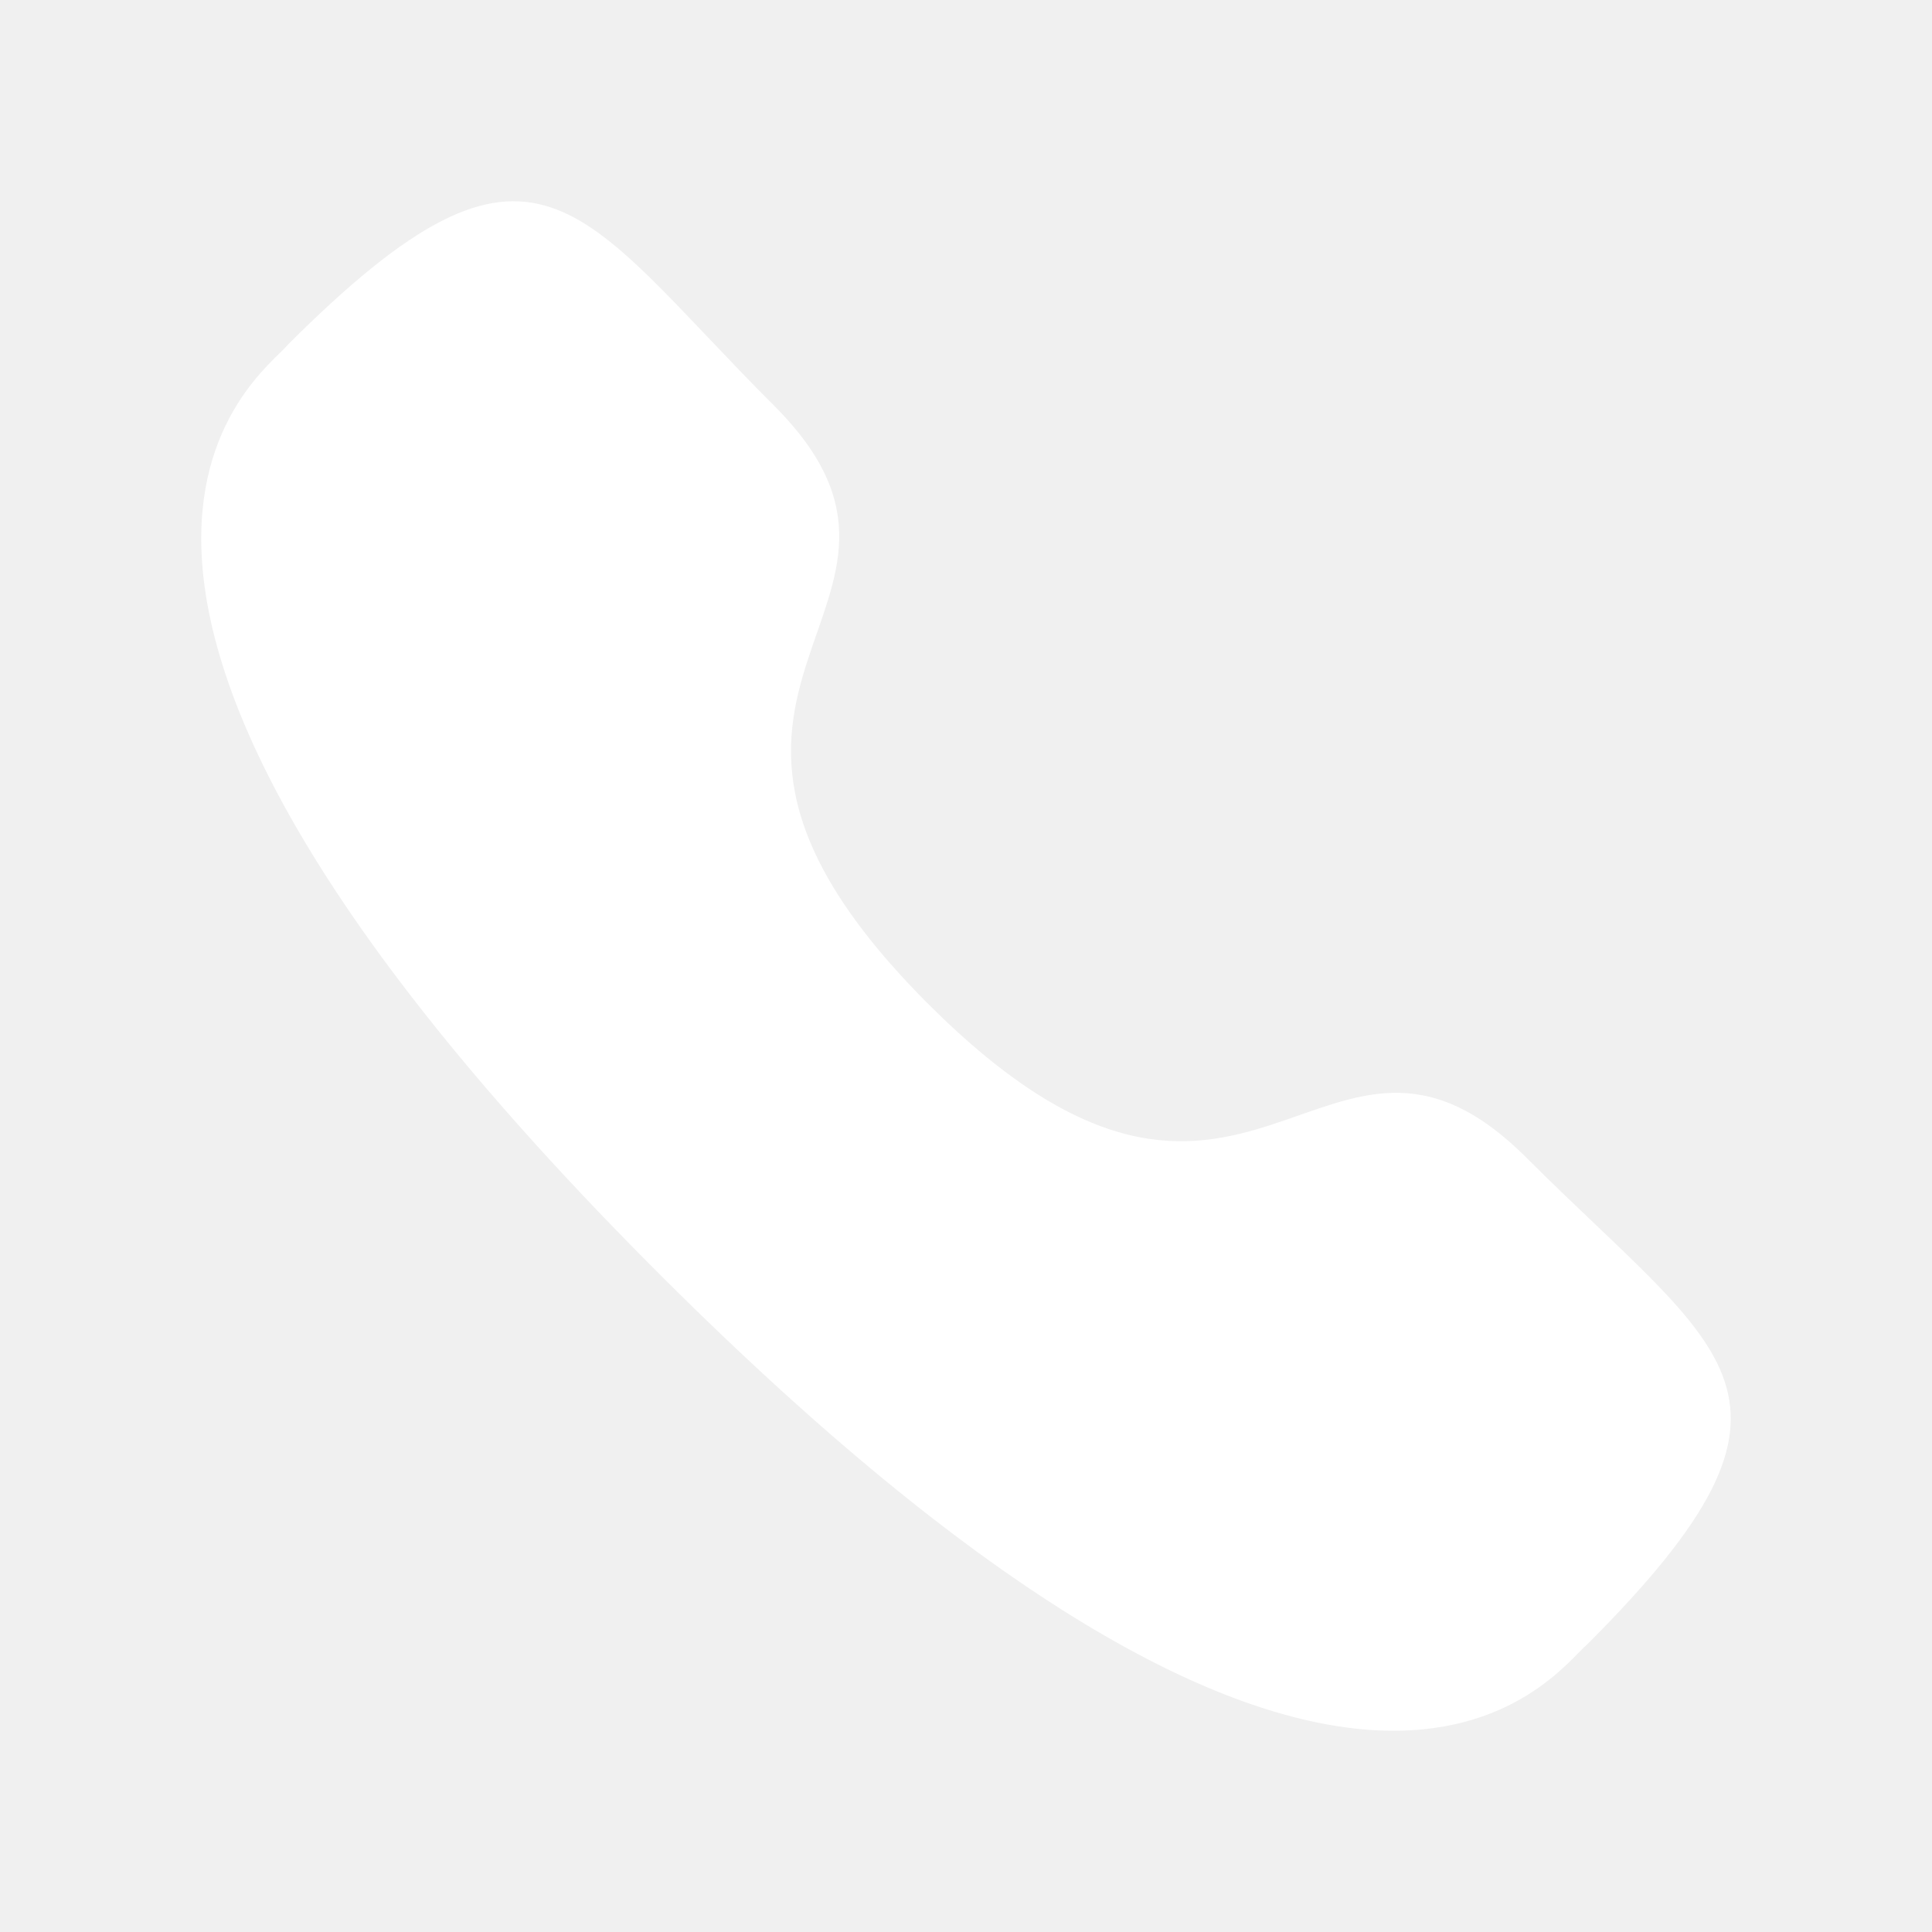
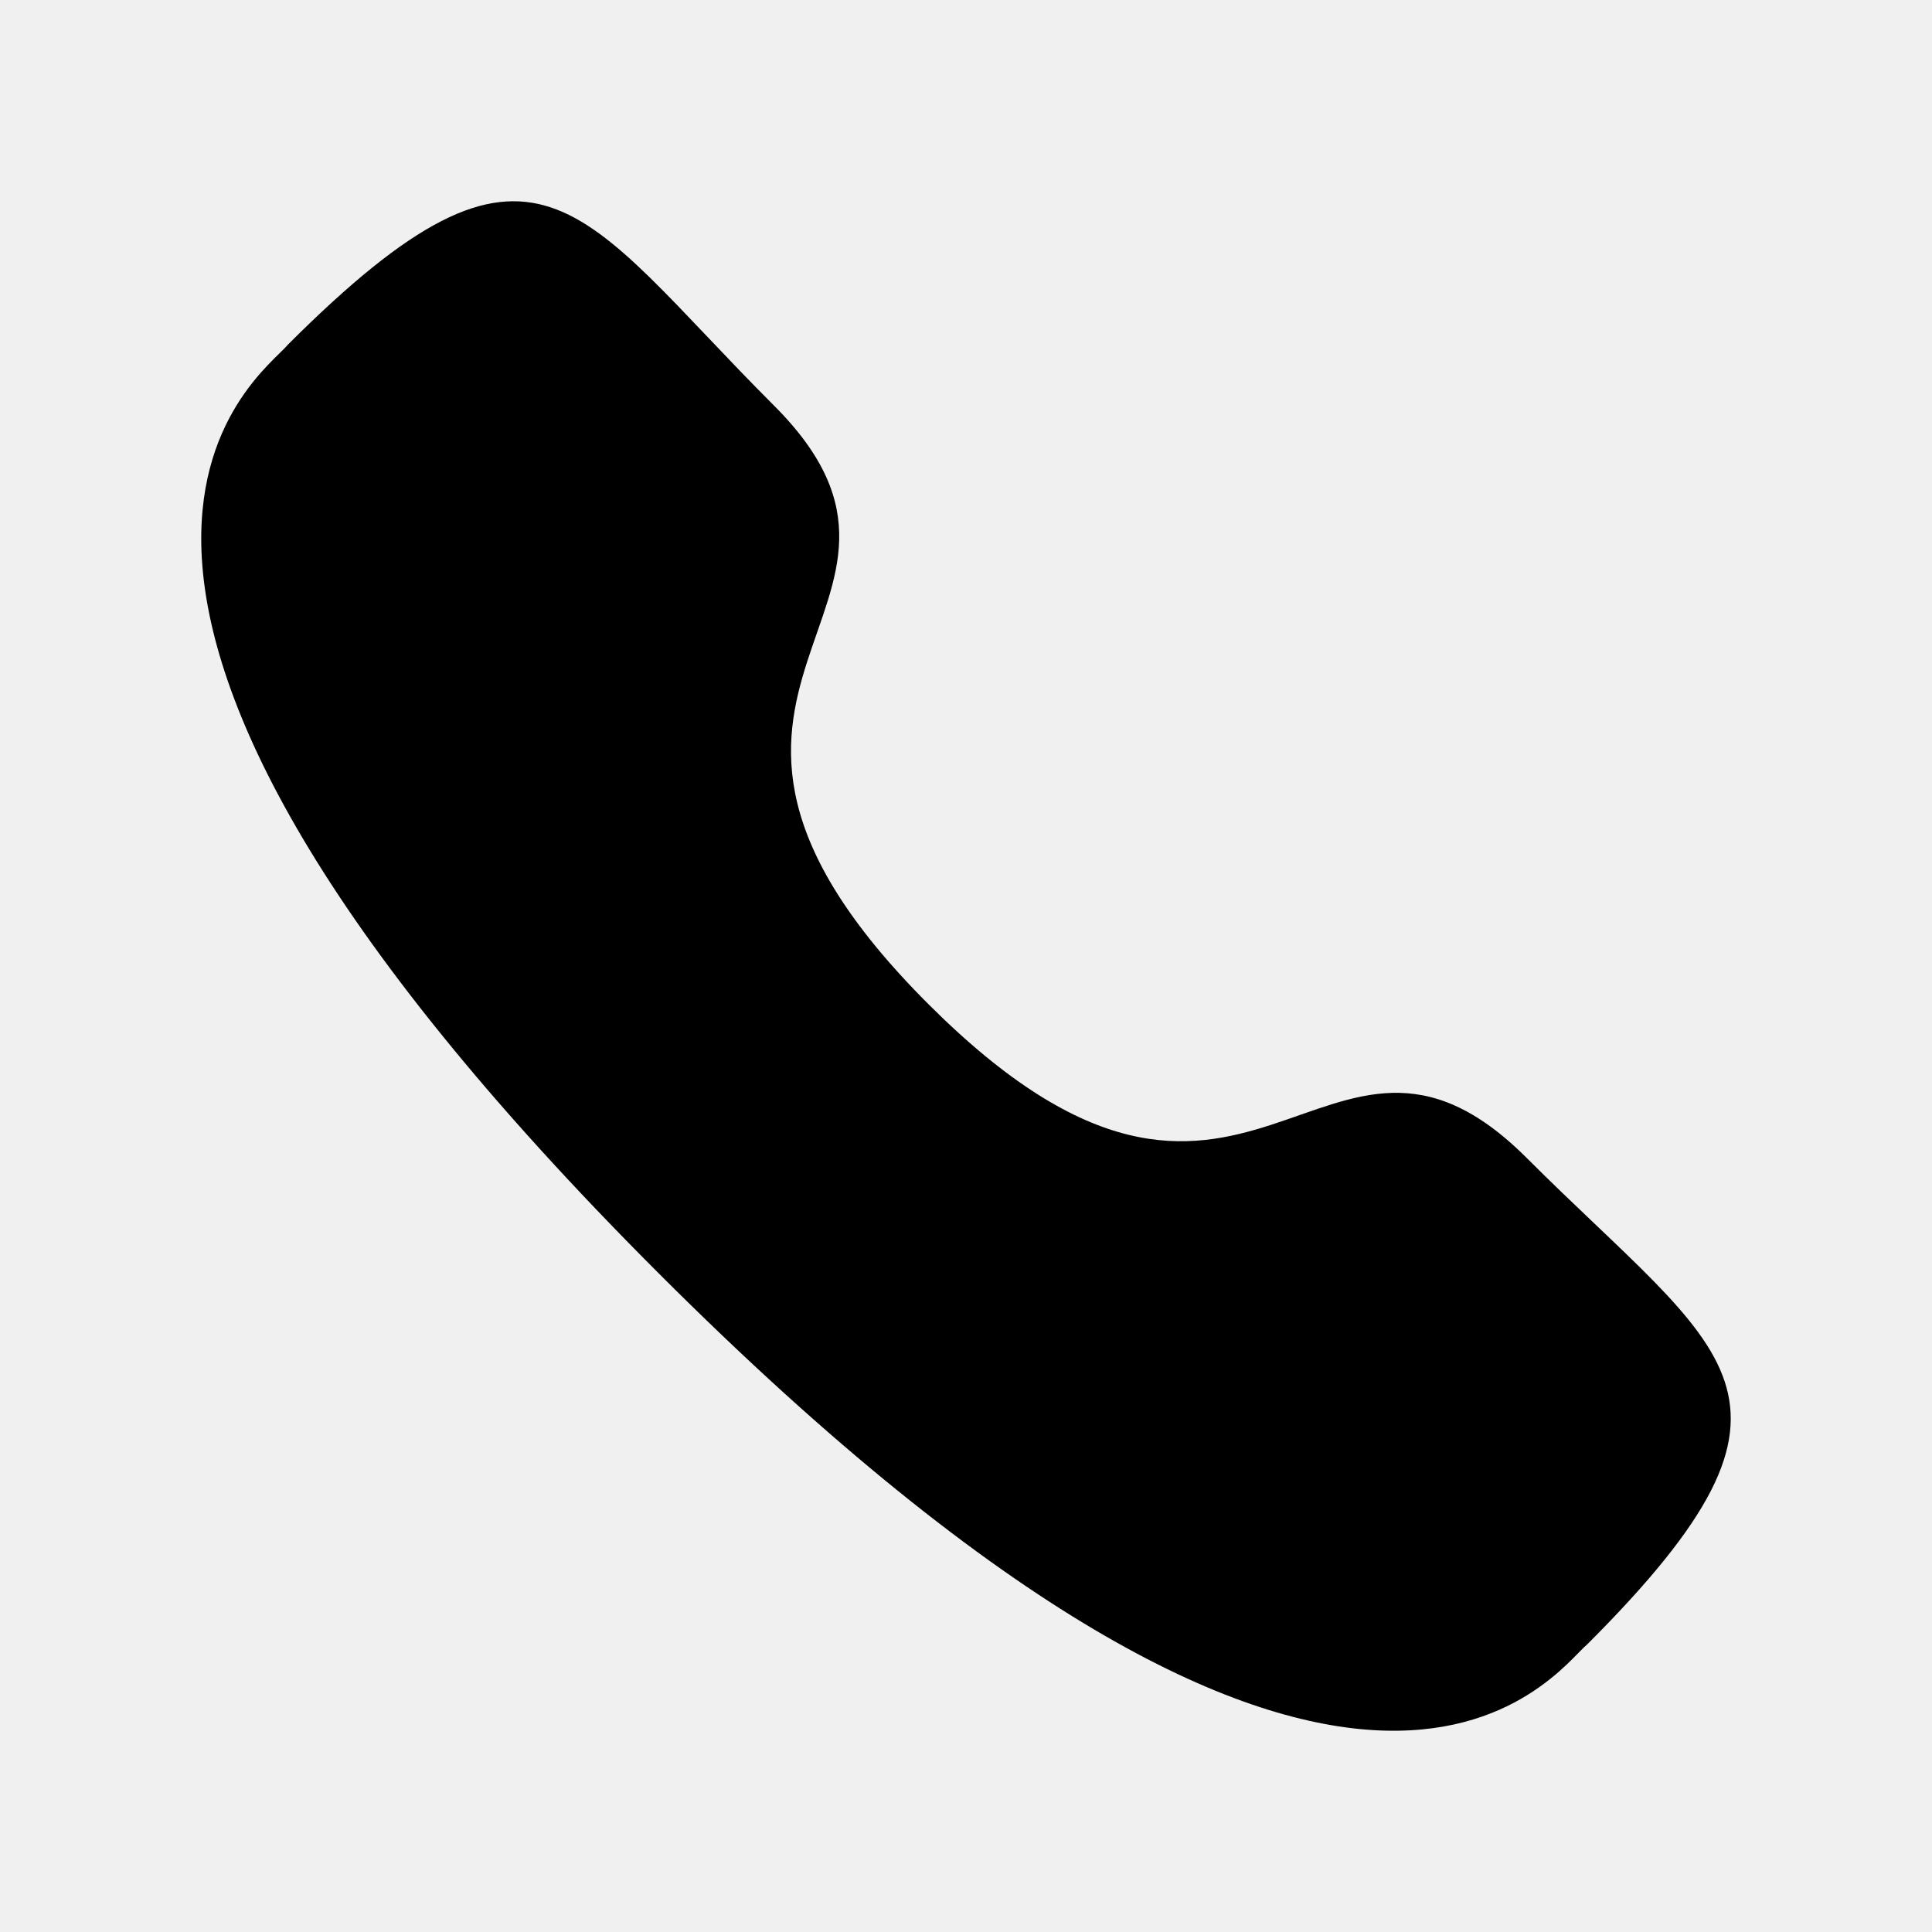
<svg xmlns="http://www.w3.org/2000/svg" width="30" height="30" viewBox="0 0 30 30" fill="none">
-   <path fill-rule="evenodd" clip-rule="evenodd" d="M14.415 15.591C19.401 20.576 20.532 14.808 23.707 17.981C26.768 21.041 28.527 21.654 24.649 25.531C24.163 25.921 21.077 30.618 10.231 19.775C-0.617 8.93 4.077 5.841 4.467 5.355C8.355 1.467 8.957 3.237 12.018 6.297C15.193 9.471 9.428 10.605 14.415 15.591Z" fill="white" />
+   <path fill-rule="evenodd" clip-rule="evenodd" d="M14.415 15.591C19.401 20.576 20.532 14.808 23.707 17.981C26.768 21.041 28.527 21.654 24.649 25.531C24.163 25.921 21.077 30.618 10.231 19.775C-0.617 8.93 4.077 5.841 4.467 5.355C8.355 1.467 8.957 3.237 12.018 6.297C15.193 9.471 9.428 10.605 14.415 15.591Z" fill="black" />
</svg>
